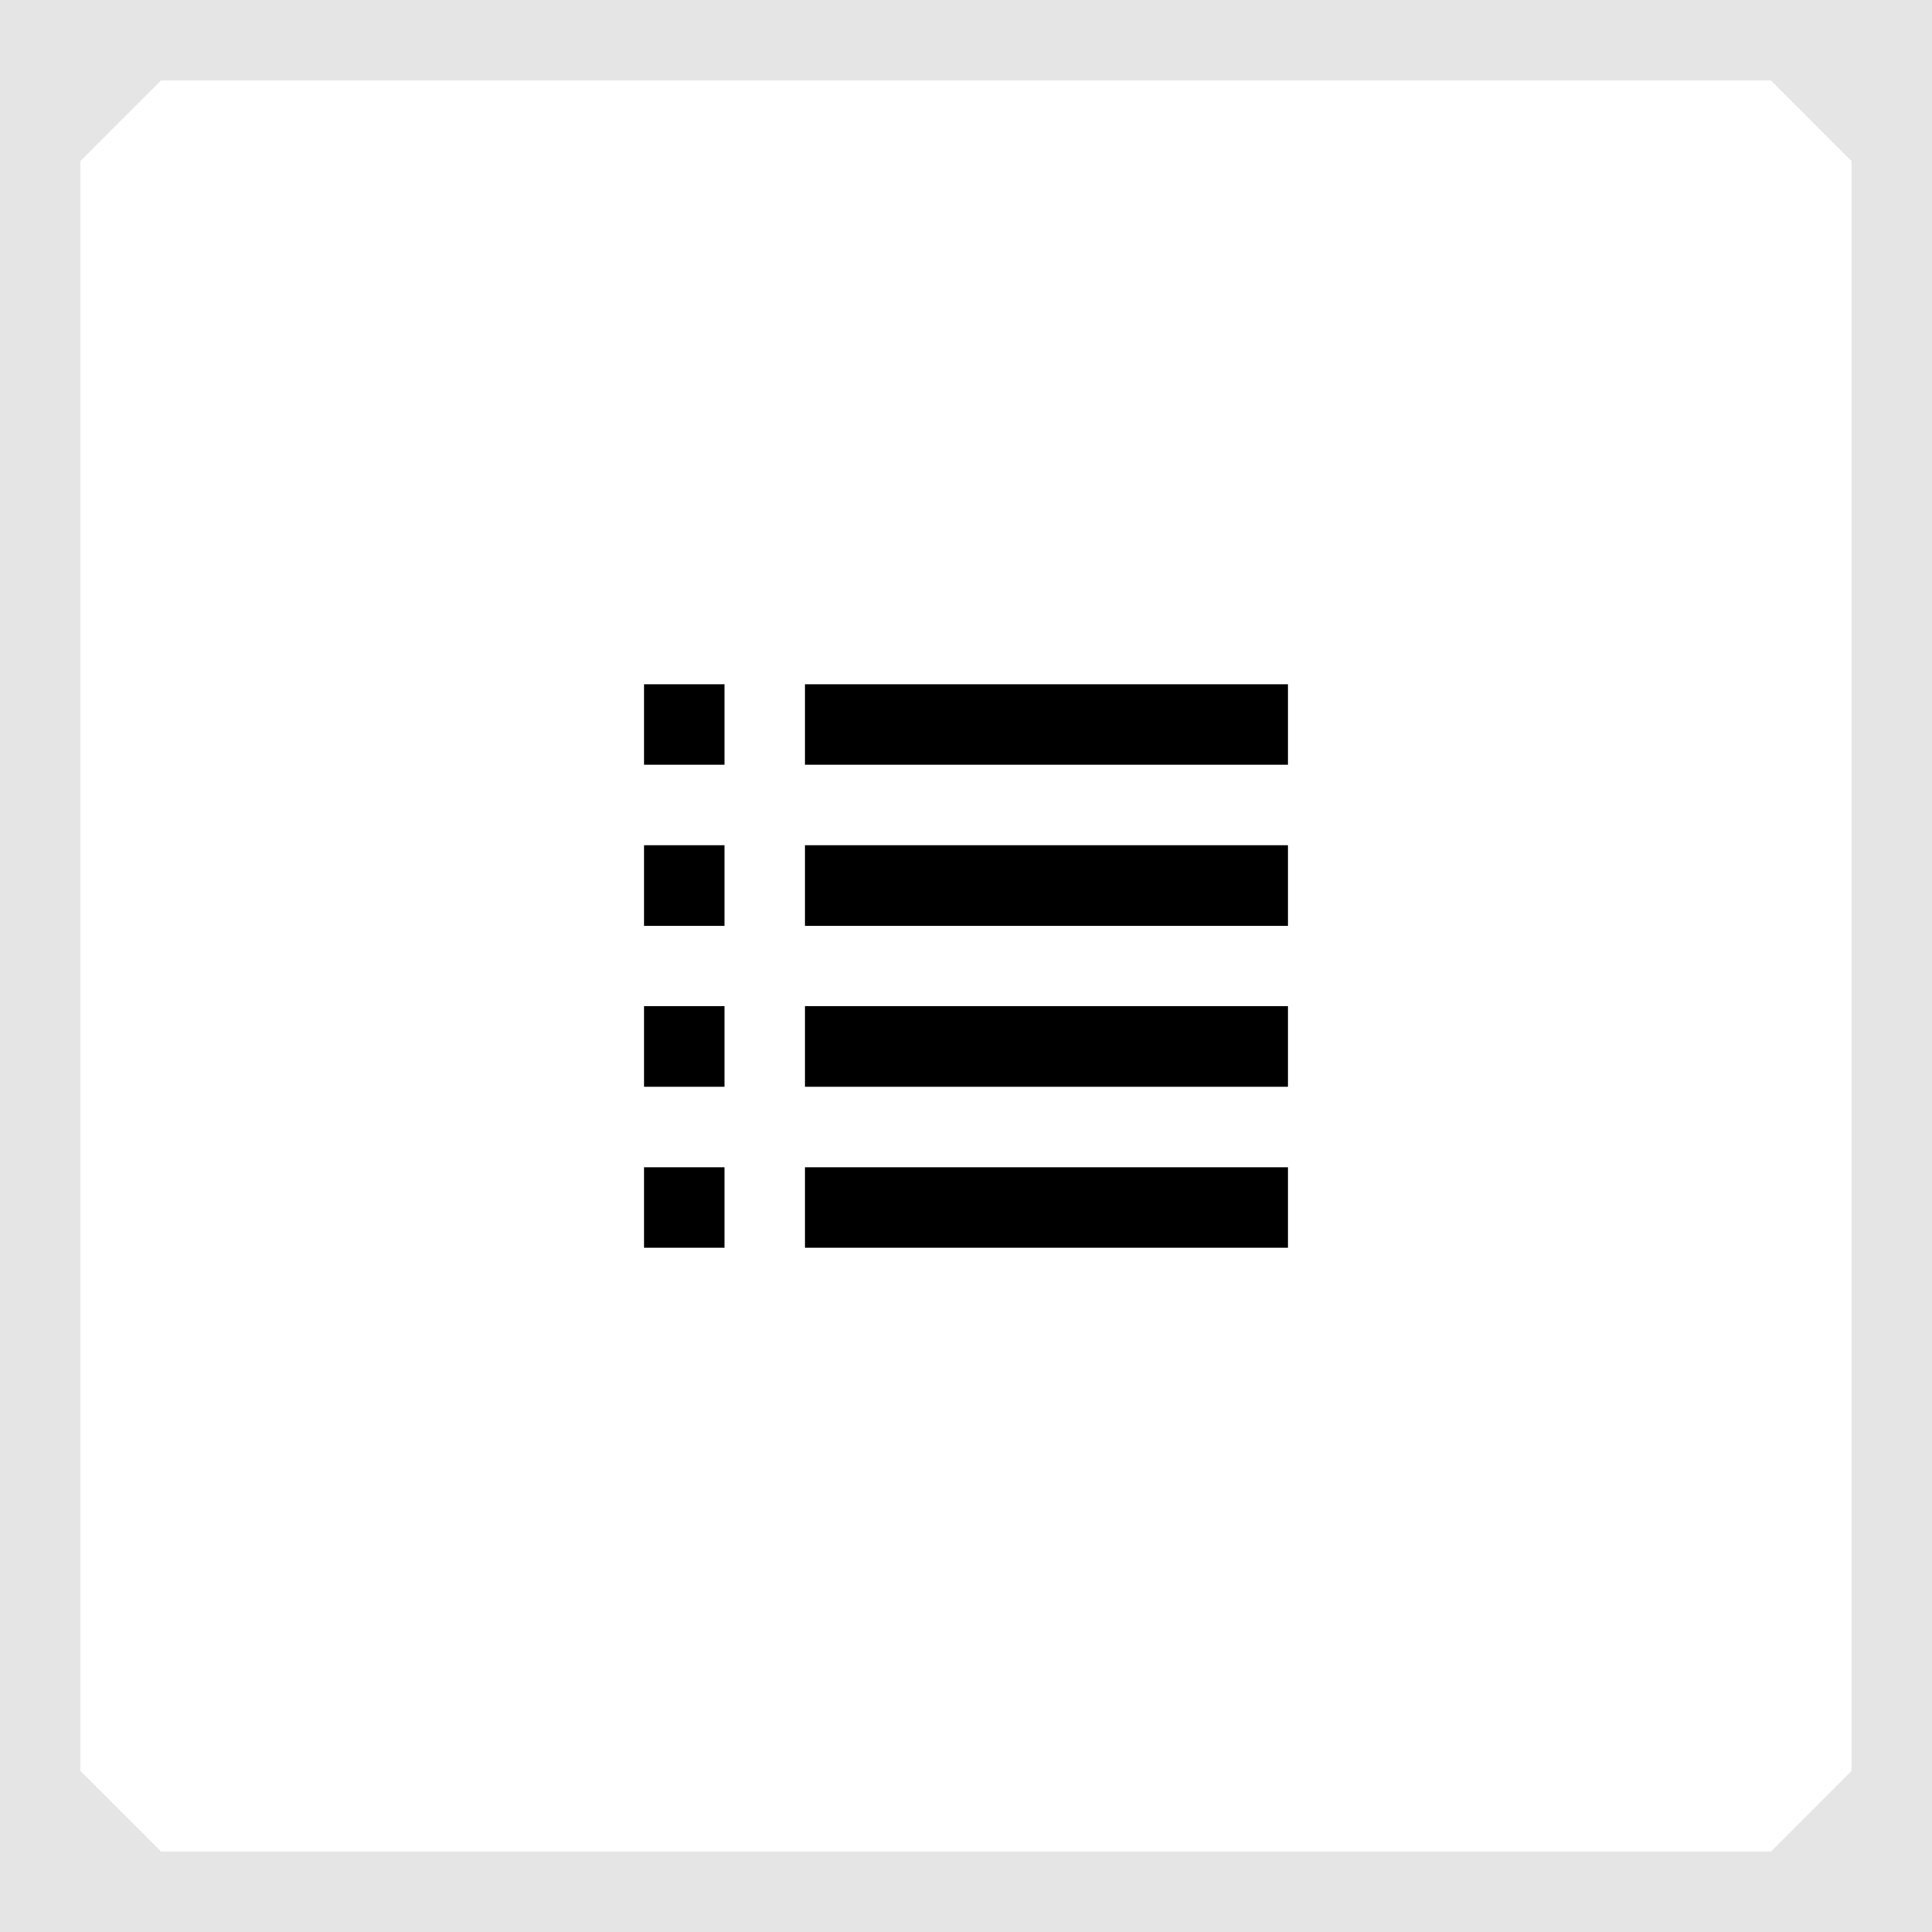
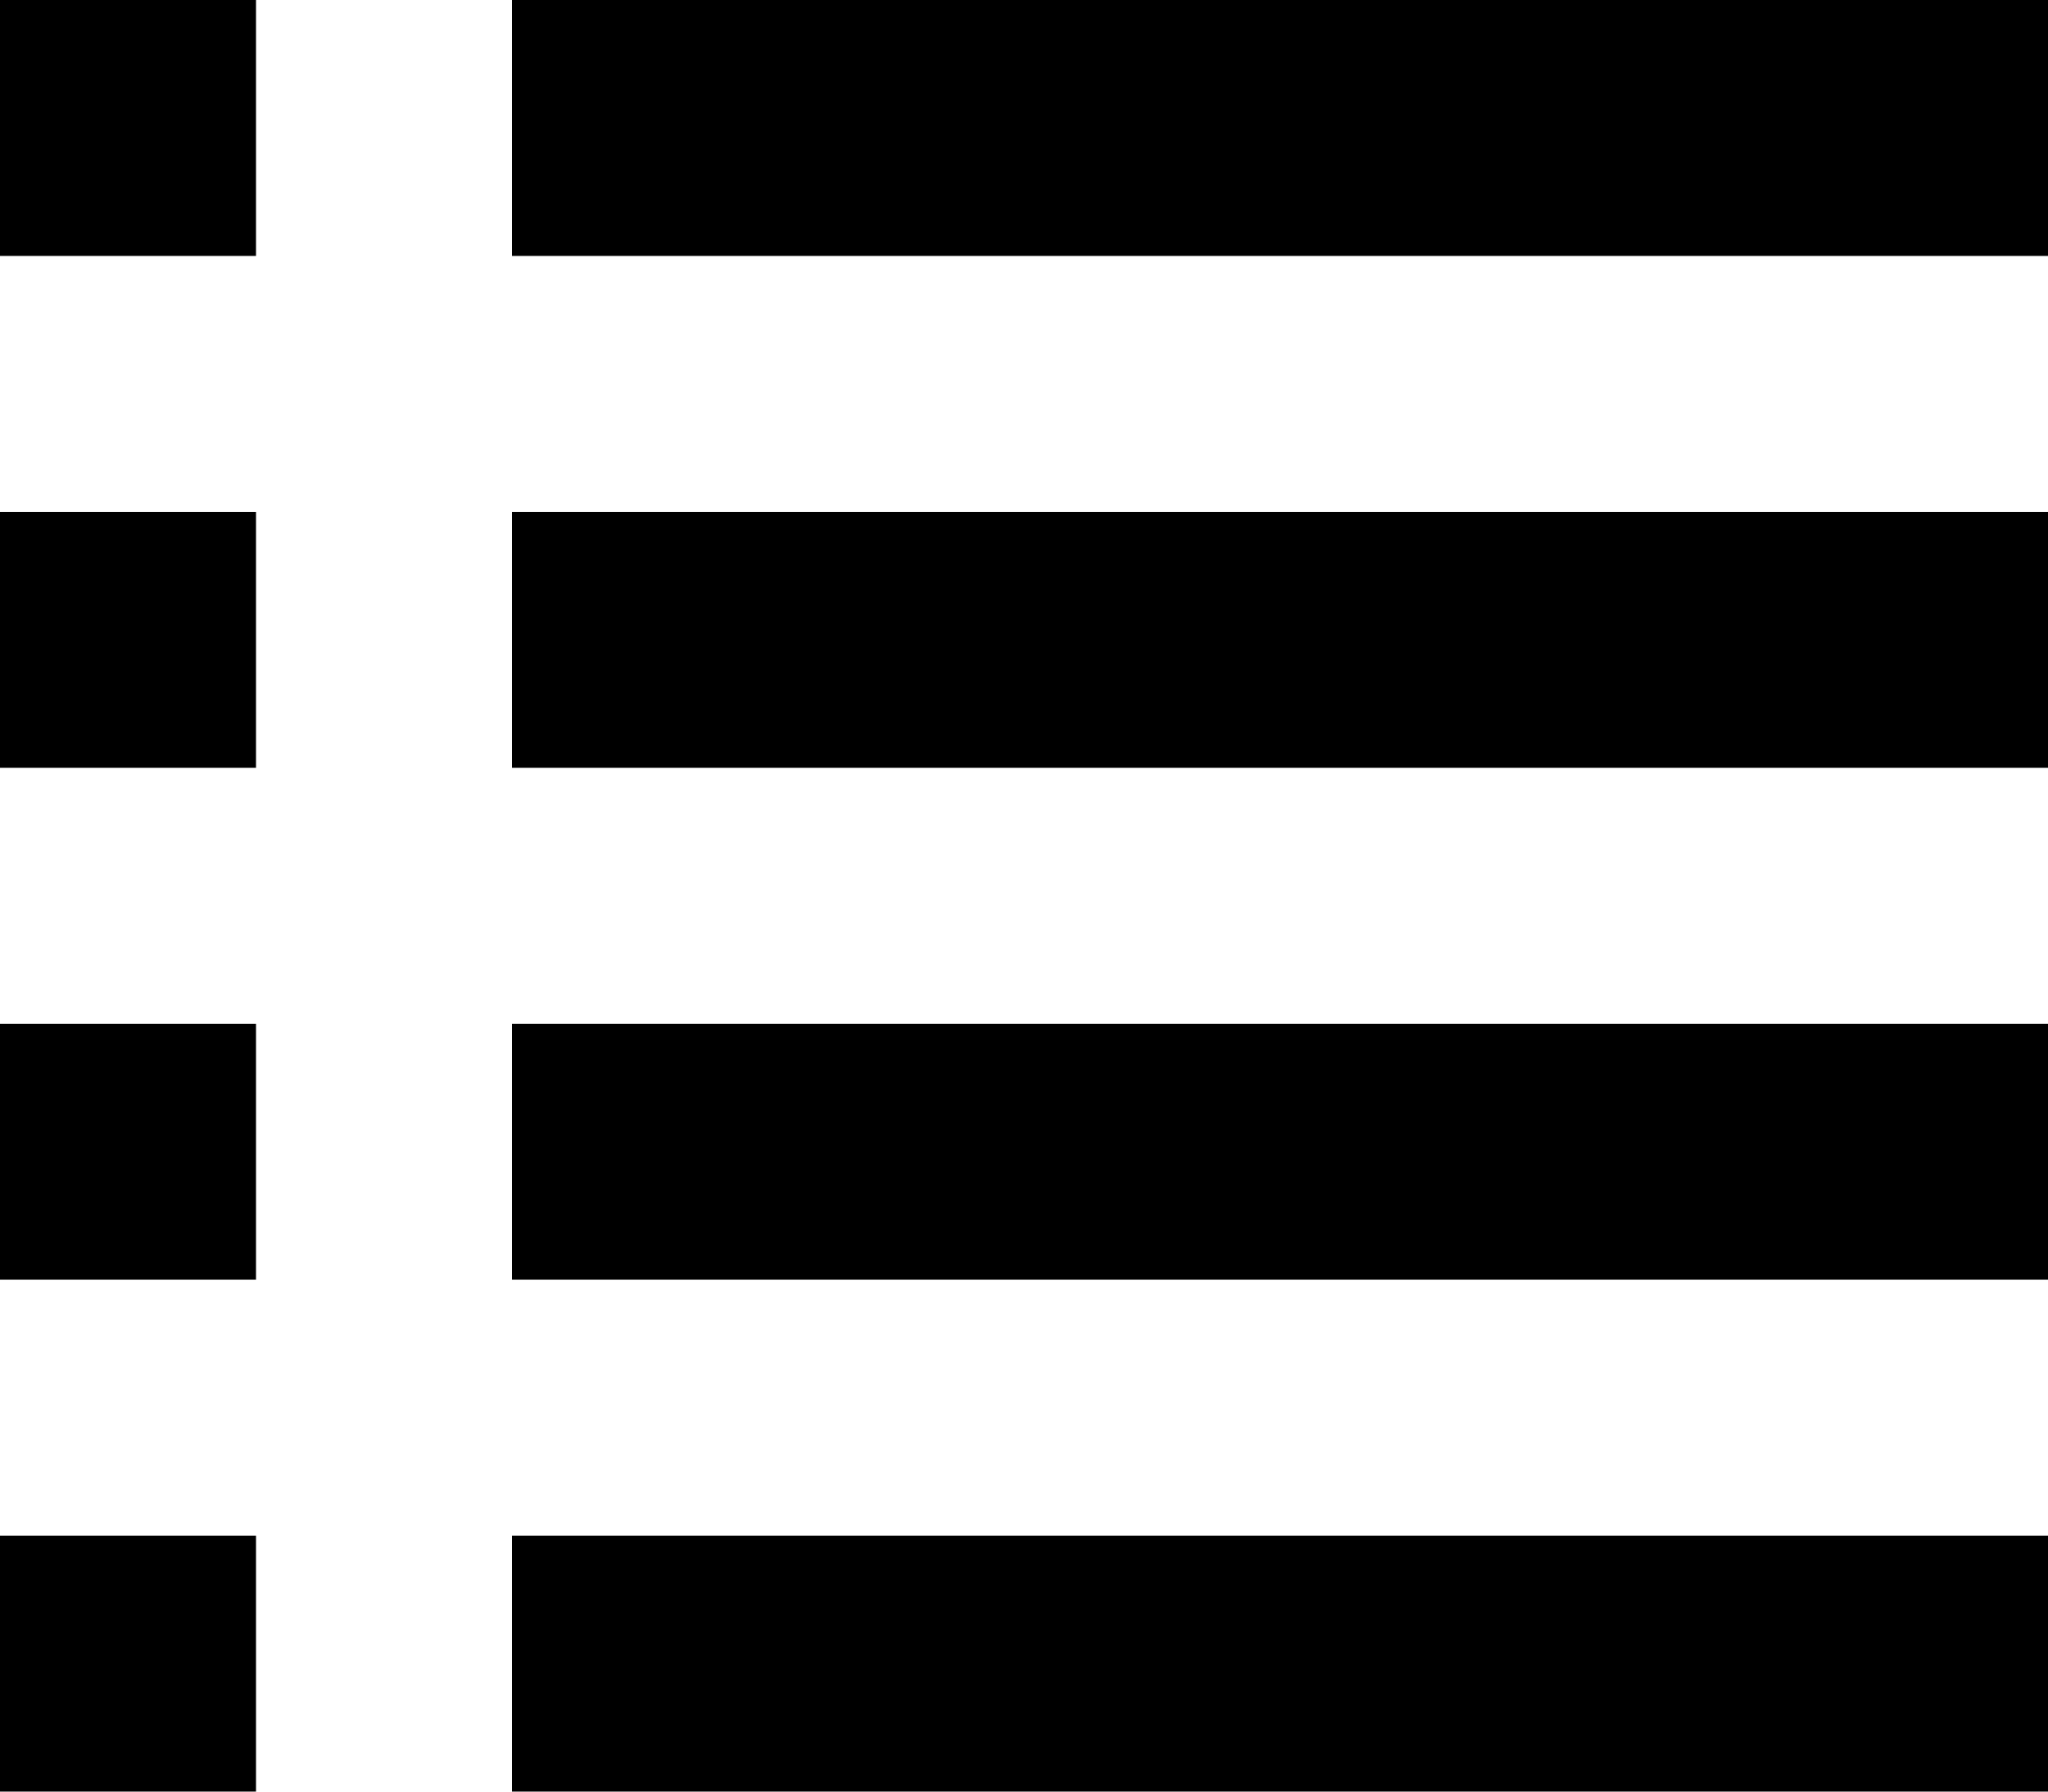
- <svg xmlns="http://www.w3.org/2000/svg" width="48" height="48" fill="none">
-   <path d="M18 17h-2v2h2v-2ZM32 17H20v2h12v-2ZM18 21h-2v2h2v-2ZM32 21H20v2h12v-2ZM18 25h-2v2h2v-2ZM32 25H20v2h12v-2ZM18 29h-2v2h2v-2ZM32 29H20v2h12v-2Z" fill="#000" />
-   <path d="M4 2h40v-4H4v4Zm42 2v40h4V4h-4Zm-2 42H4v4h40v-4ZM2 44V4h-4v40h4Zm2 2-2-2h-4c0 3 3 6 6 6v-4Zm42-2-2 2v4c3 0 6-3 6-6h-4ZM44 2l2 2h4c0-3-3-6-6-6v4ZM4-2C1-2-2 1-2 4h4l2-2v-4Z" fill="#E5E5E5" />
+ <svg xmlns="http://www.w3.org/2000/svg" width="16" height="14" fill="none">
+   <path d="M2 0H0v2h2V0ZM16 0H4v2h12V0ZM2 4H0v2h2V4ZM16 4H4v2h12V4ZM2 8H0v2h2V8ZM16 8H4v2h12V8ZM2 12H0v2h2v-2ZM16 12H4v2h12v-2Z" fill="#000" />
</svg>
